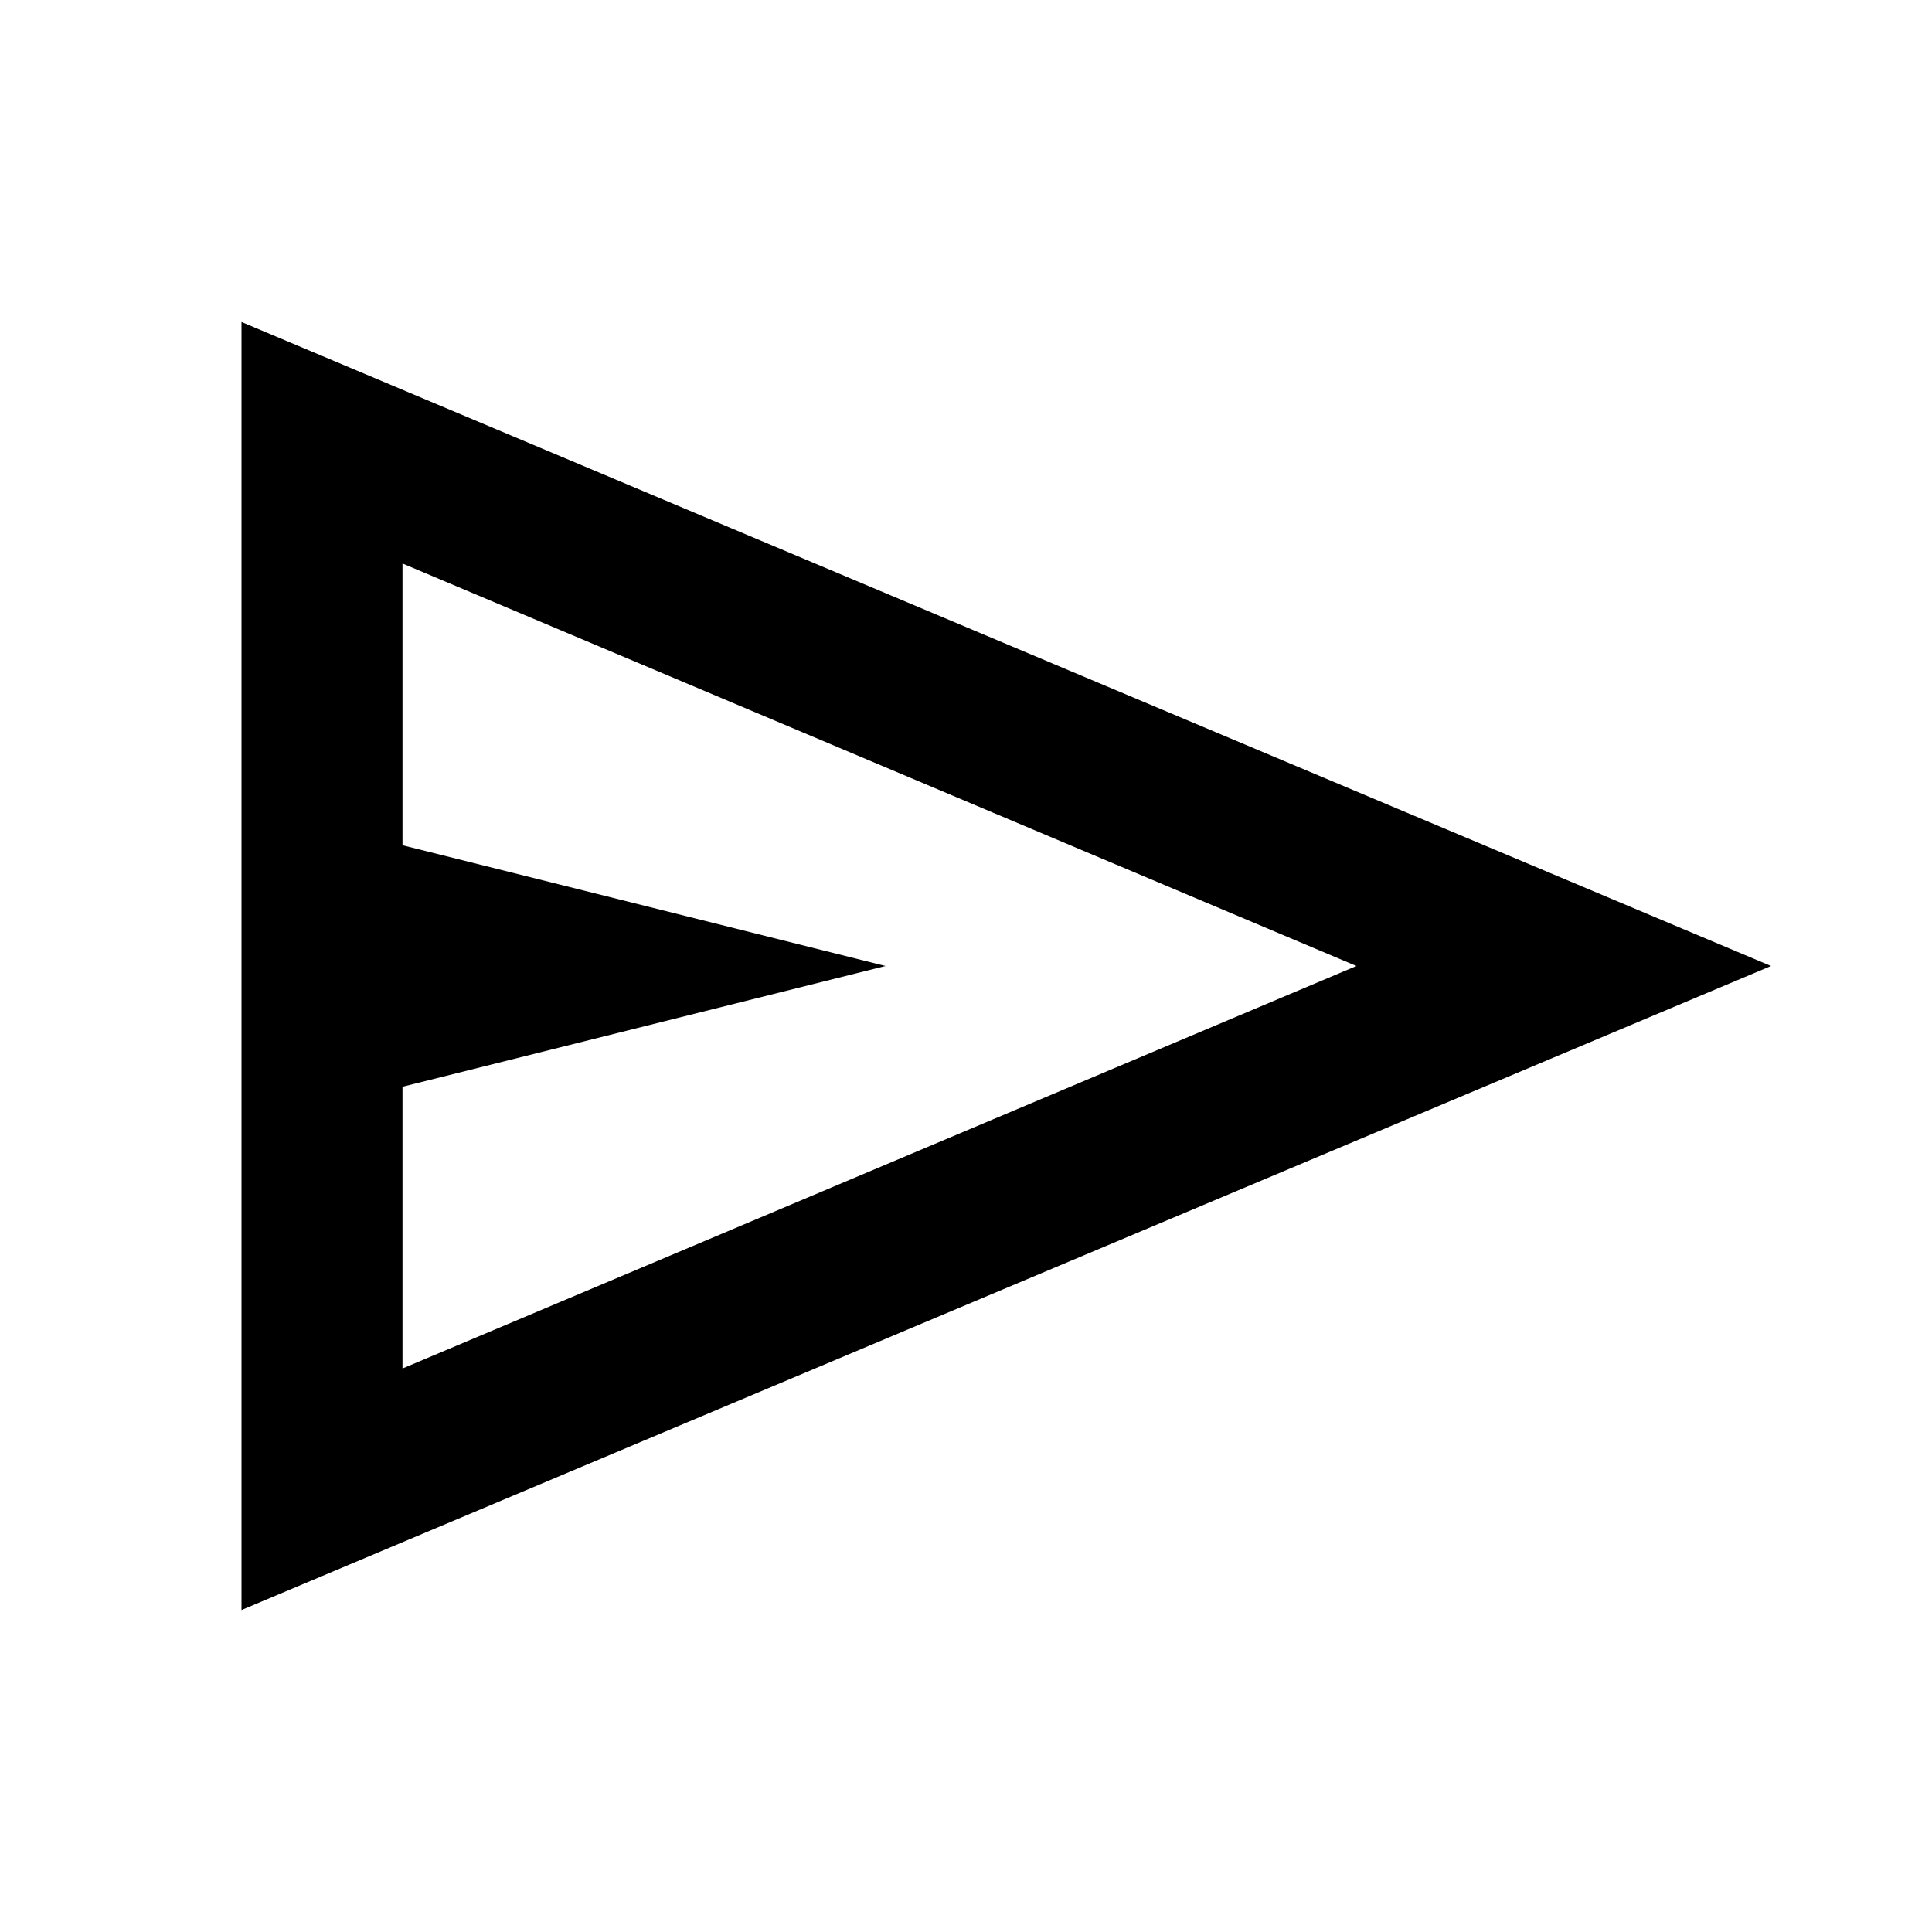
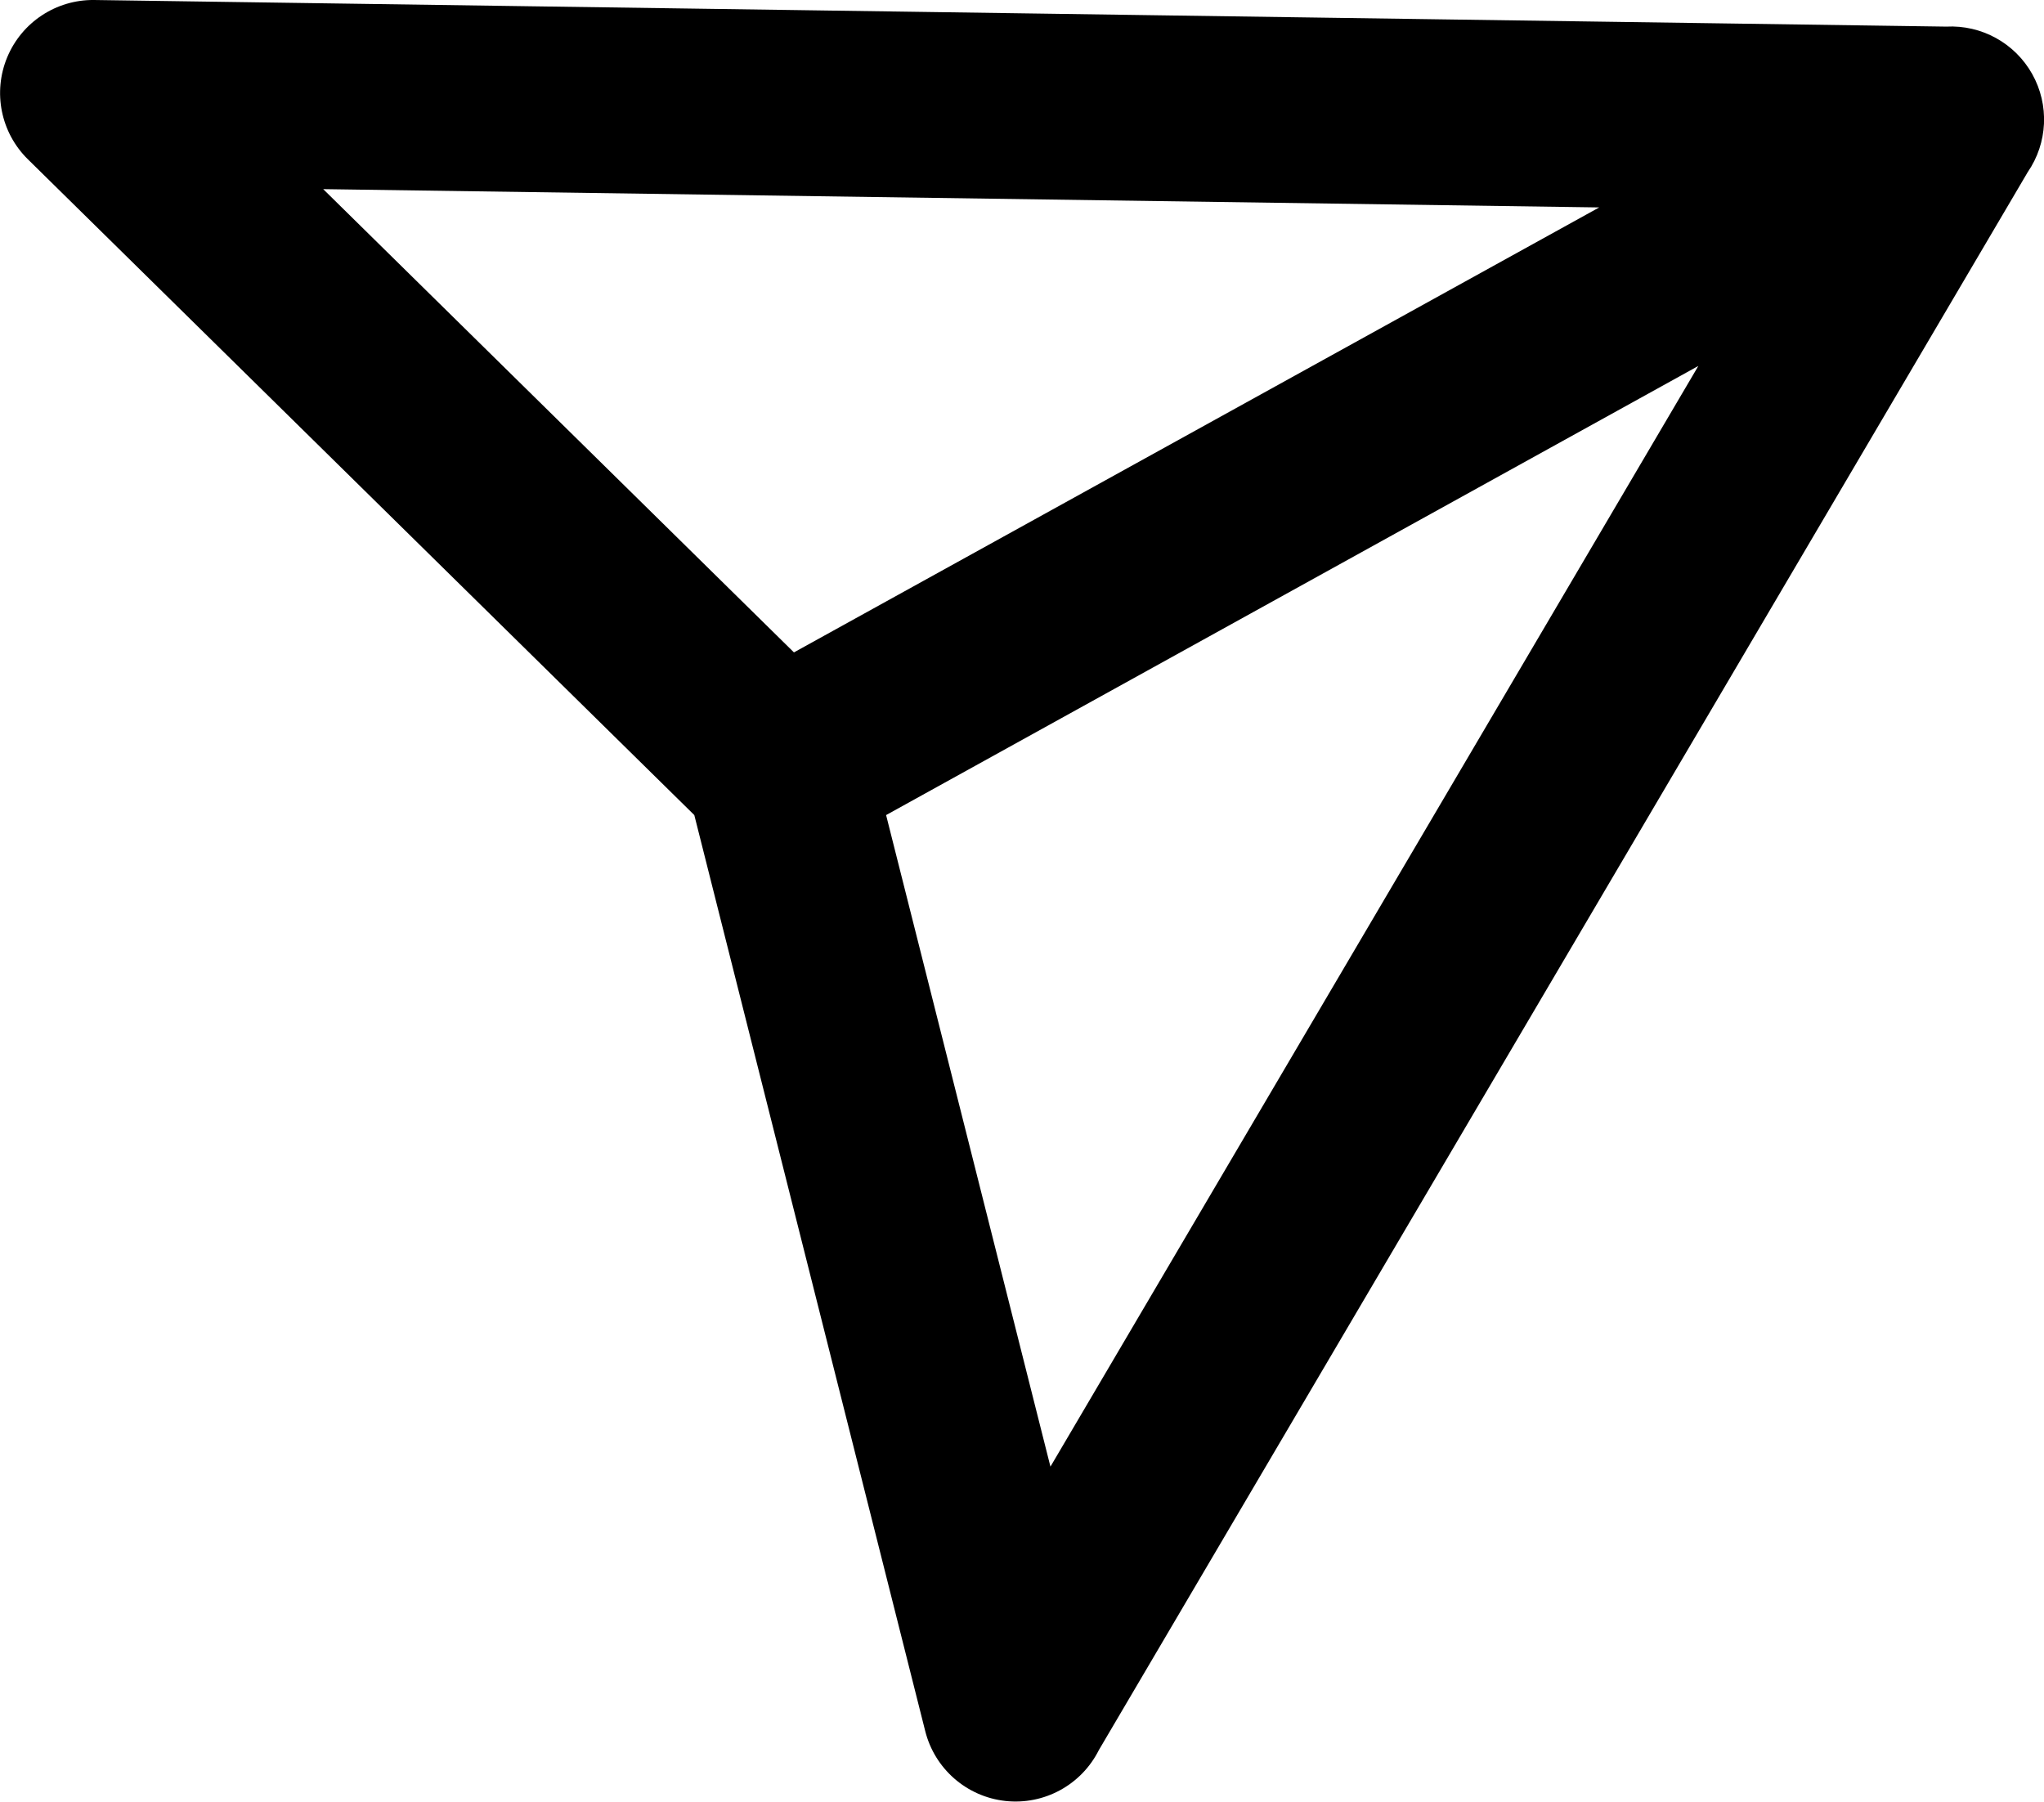
- <svg xmlns="http://www.w3.org/2000/svg" height="24px" viewBox="0 -960 960 960" width="24px" fill="#000000">
-   <path d="M120-160v-640l760 320-760 320Zm80-120 474-200-474-200v140l240 60-240 60v140Zm0 0v-400 400Z" />
+ <svg xmlns="http://www.w3.org/2000/svg" id="Layer_1" data-name="Layer 1" viewBox="0 0 122.88 108.3">
+   <path d="M96.14,12.47l-76.71-1.1,28.3,27.85L96.14,12.47ZM53.27,49l9.88,39.17L102.1,22,53.27,49ZM117,1.6a5.59,5.59,0,0,1,4.9,8.75L66.06,105.21a5.6,5.6,0,0,1-10.44-1.15L41.74,49,1.67,9.57A5.59,5.59,0,0,1,5.65,0L117,1.6Z" />
</svg>
